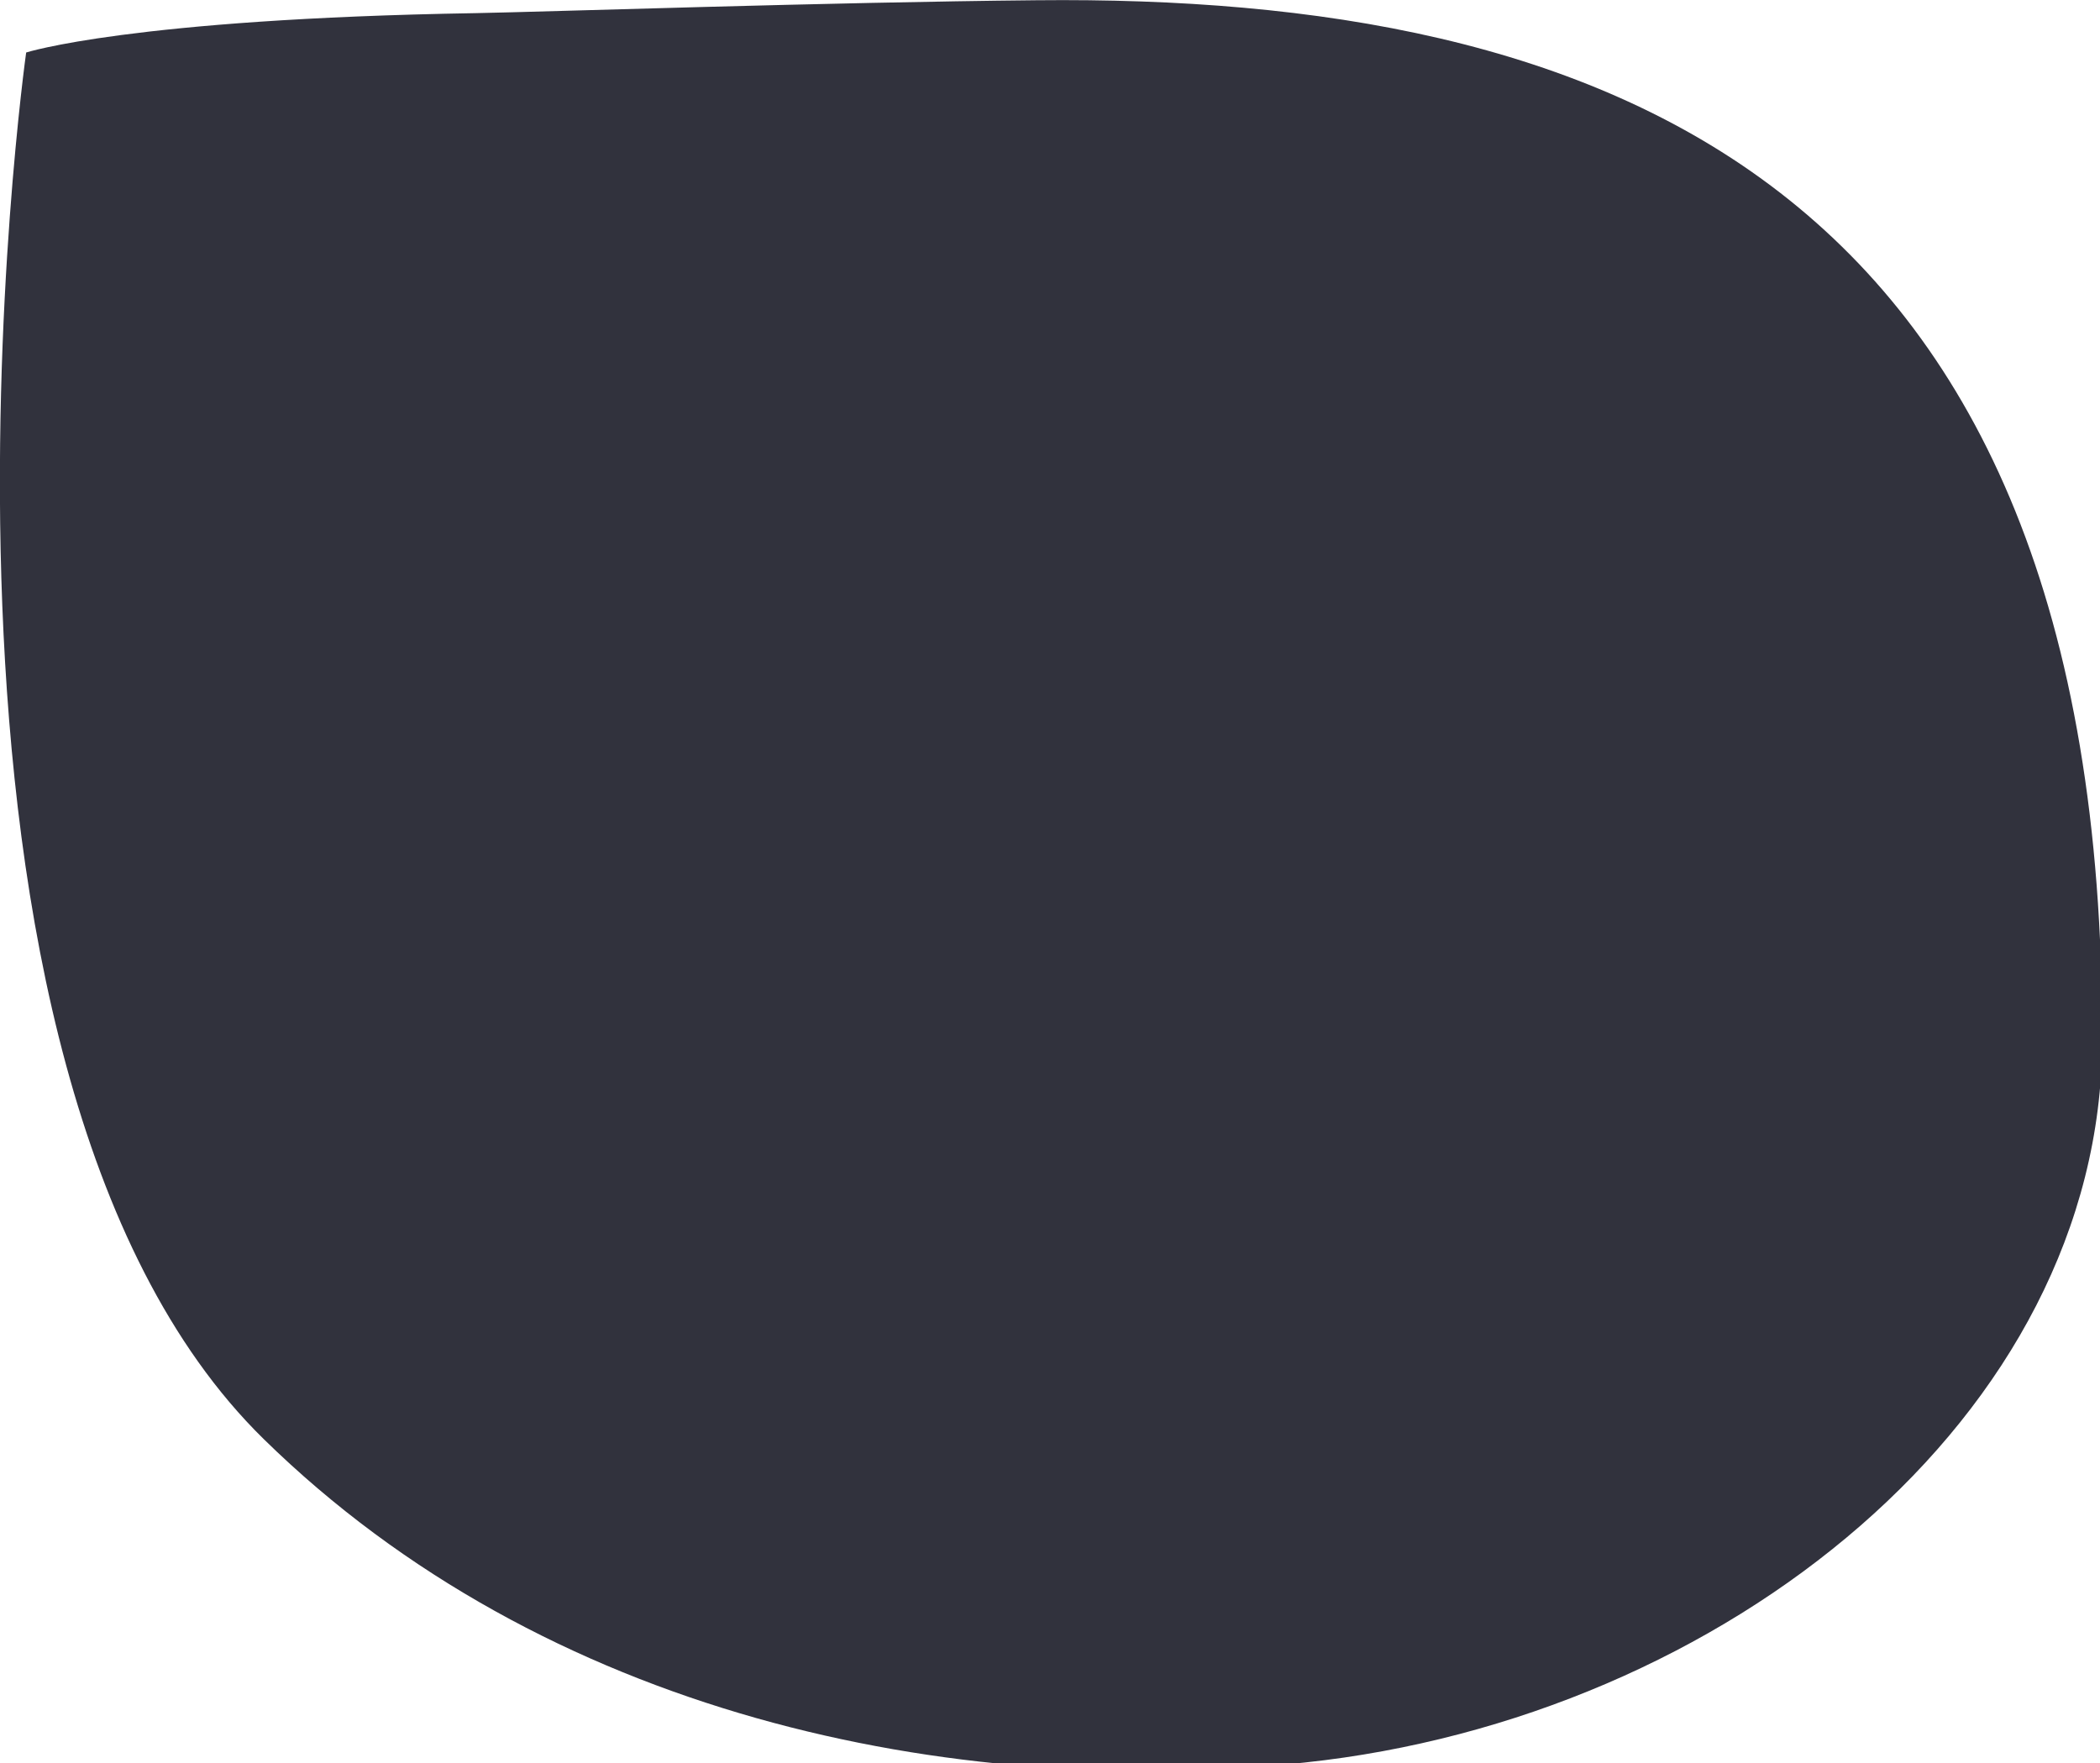
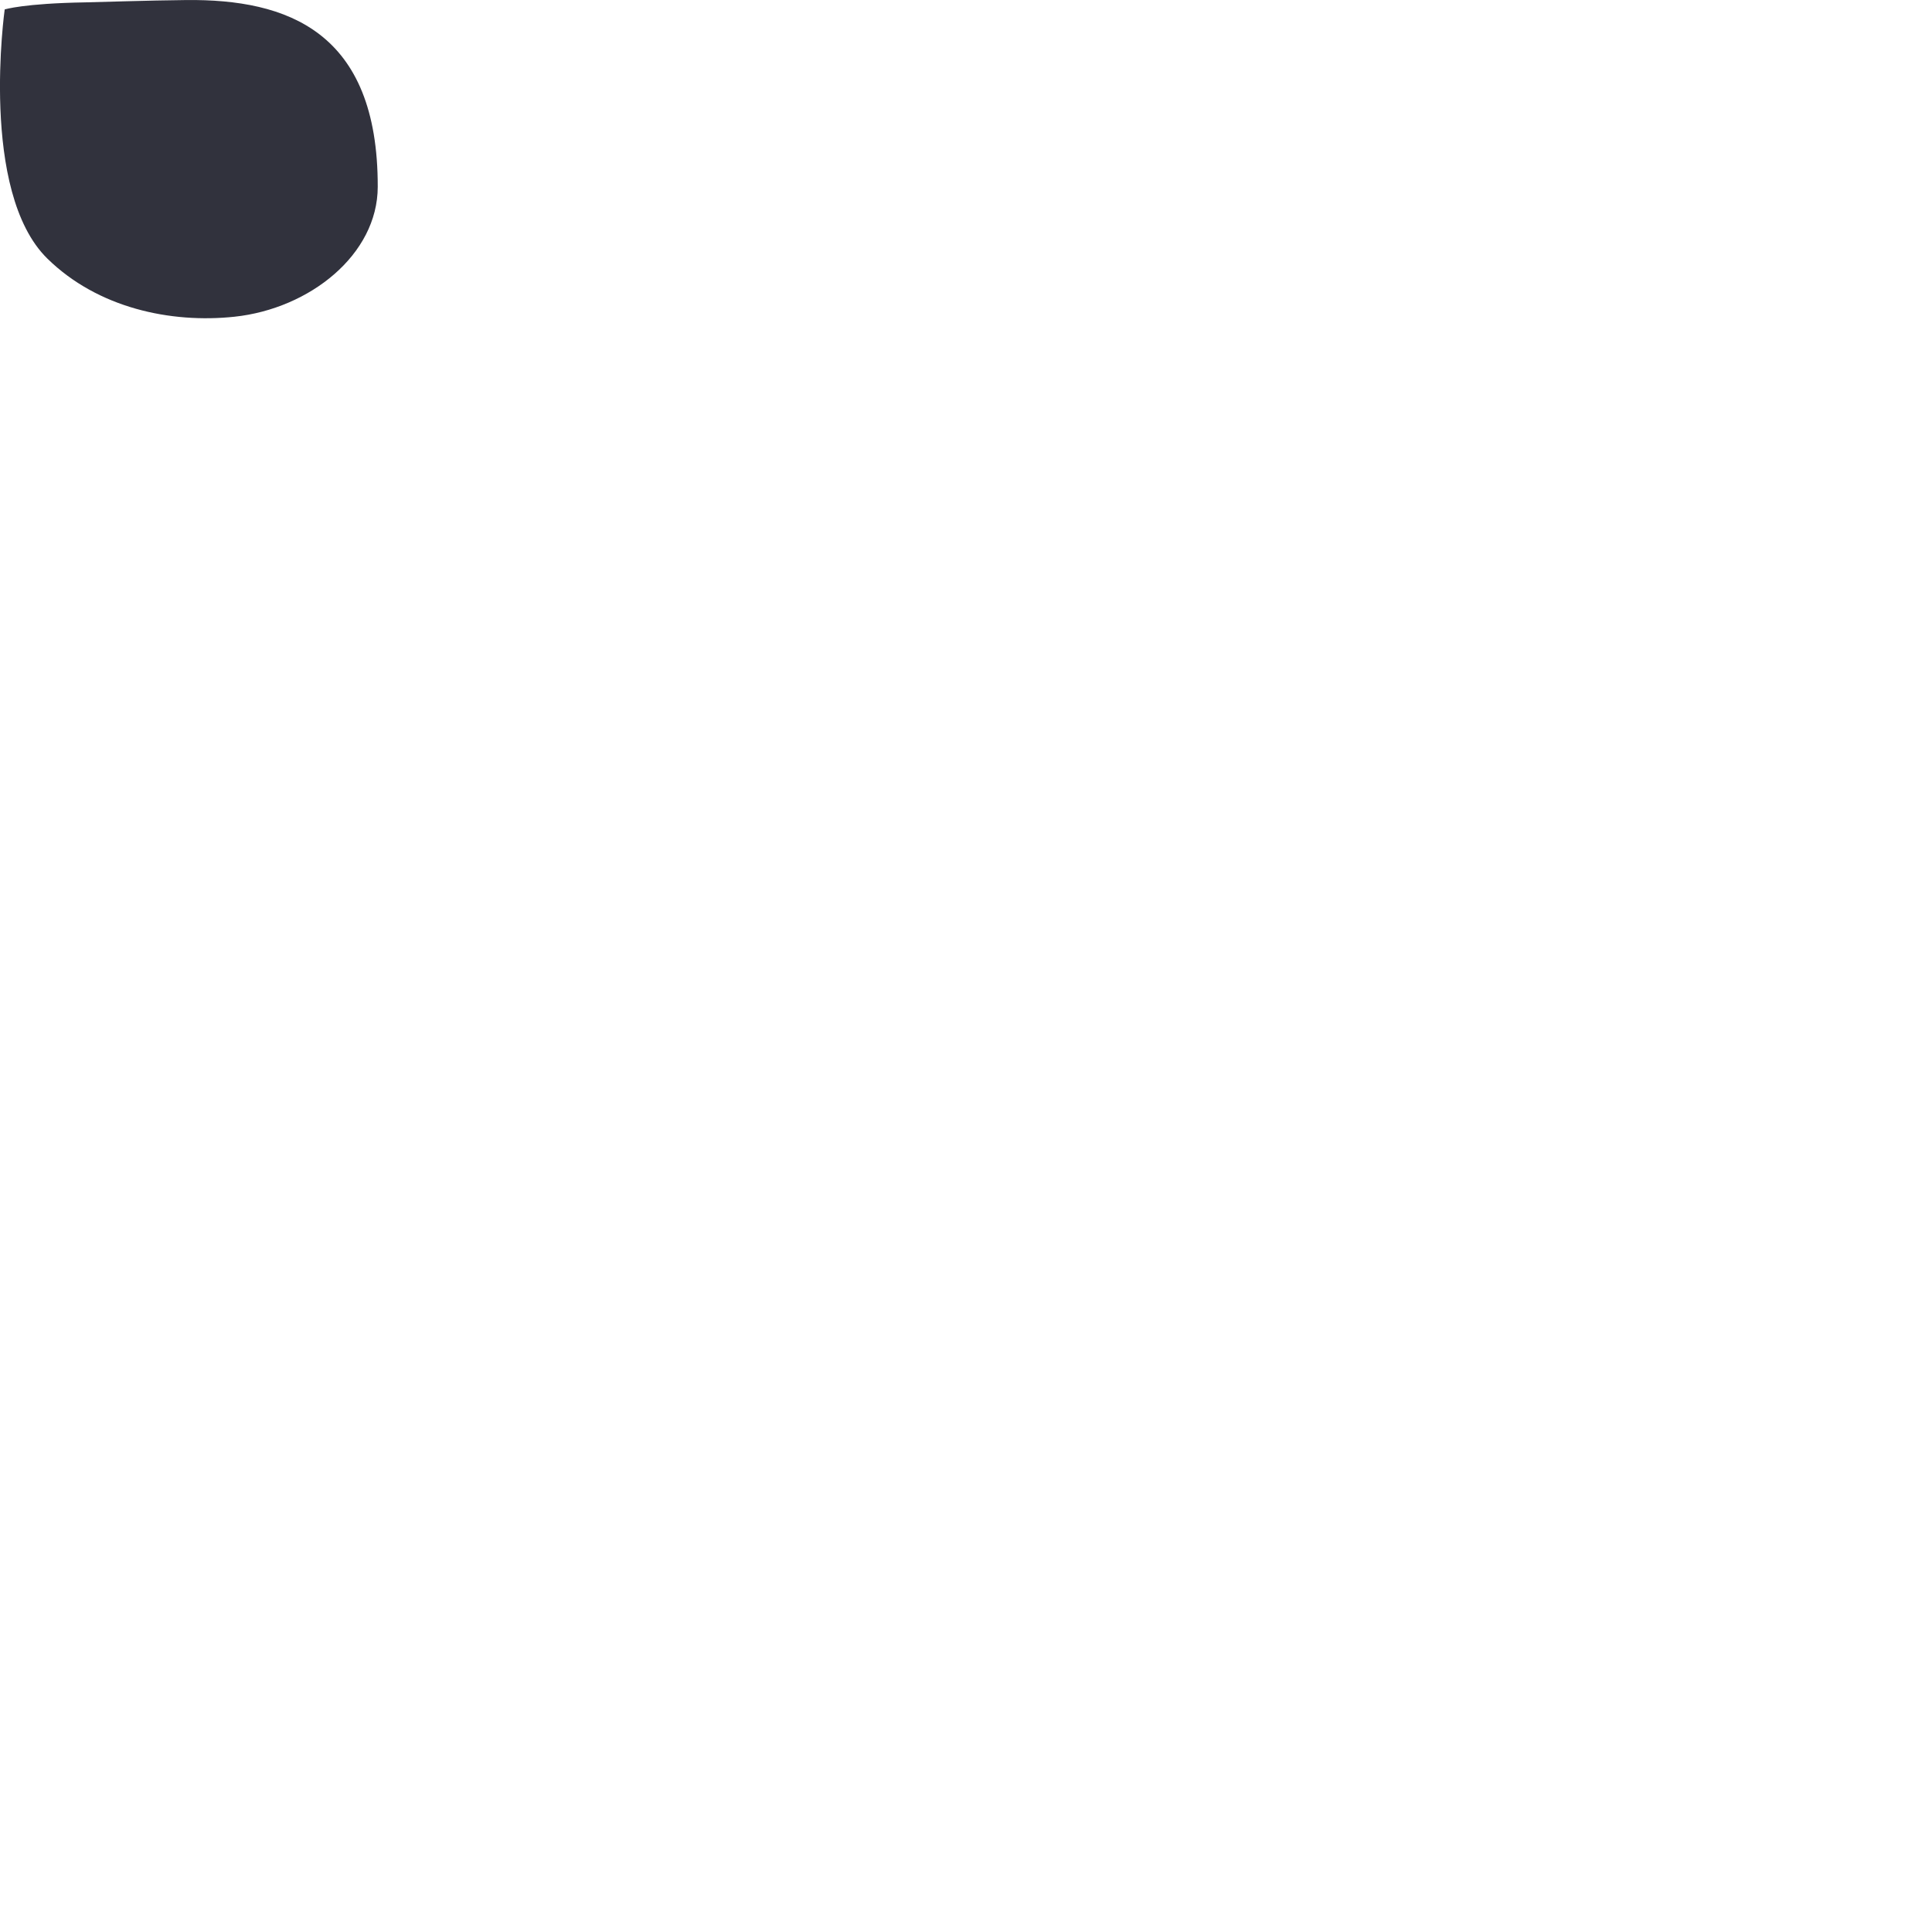
- <svg xmlns="http://www.w3.org/2000/svg" fill-rule="evenodd" clip-rule="evenodd" stroke-linejoin="round" stroke-miterlimit="2">
+ <svg xmlns="http://www.w3.org/2000/svg" viewBox="0 0 180 180" fill-rule="evenodd" clip-rule="evenodd" stroke-linejoin="round" stroke-miterlimit="2">
  <path d="M17.355.004C26.742-.091 35.22 2.9 35.193 17.407c-.009 6.312-6.337 11.356-13.35 12.102-5.953.63-12.729-.81-17.429-5.416C-1.952 17.853.438.879.438.879S2.193.316 7.959.22C9.152.198 13.864.037 17.355.004z" fill="#31323d" />
</svg>
